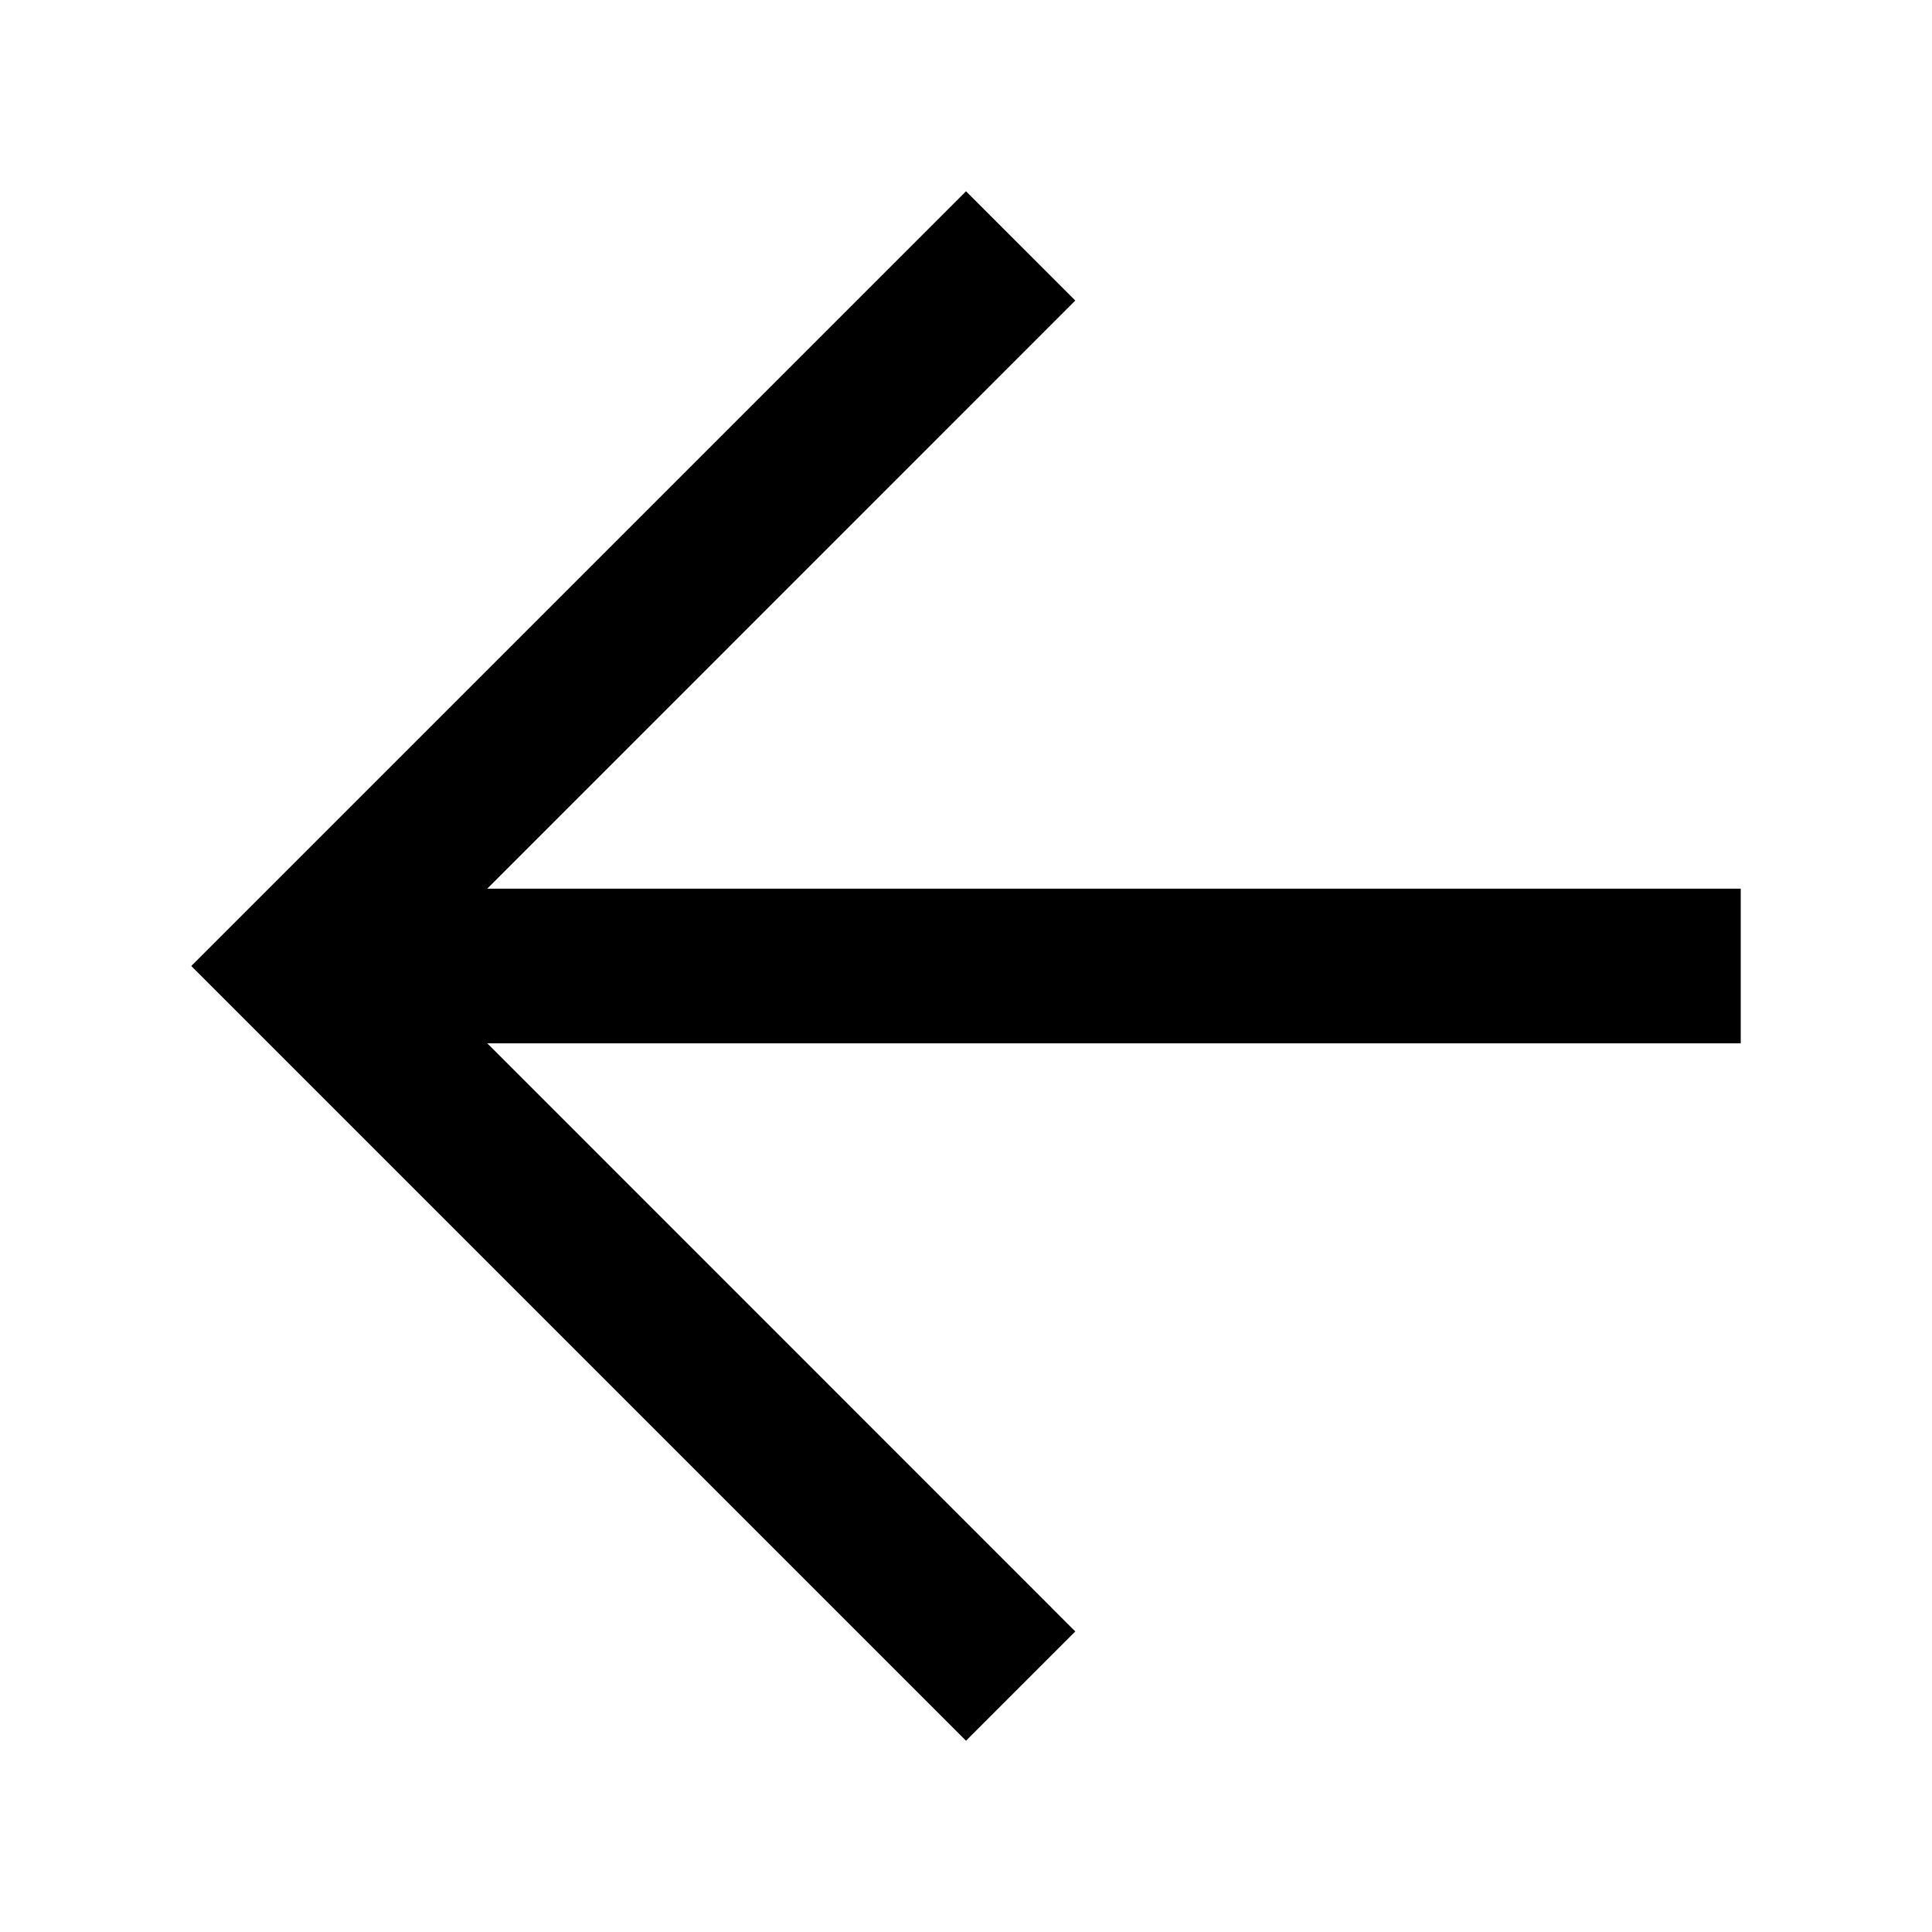
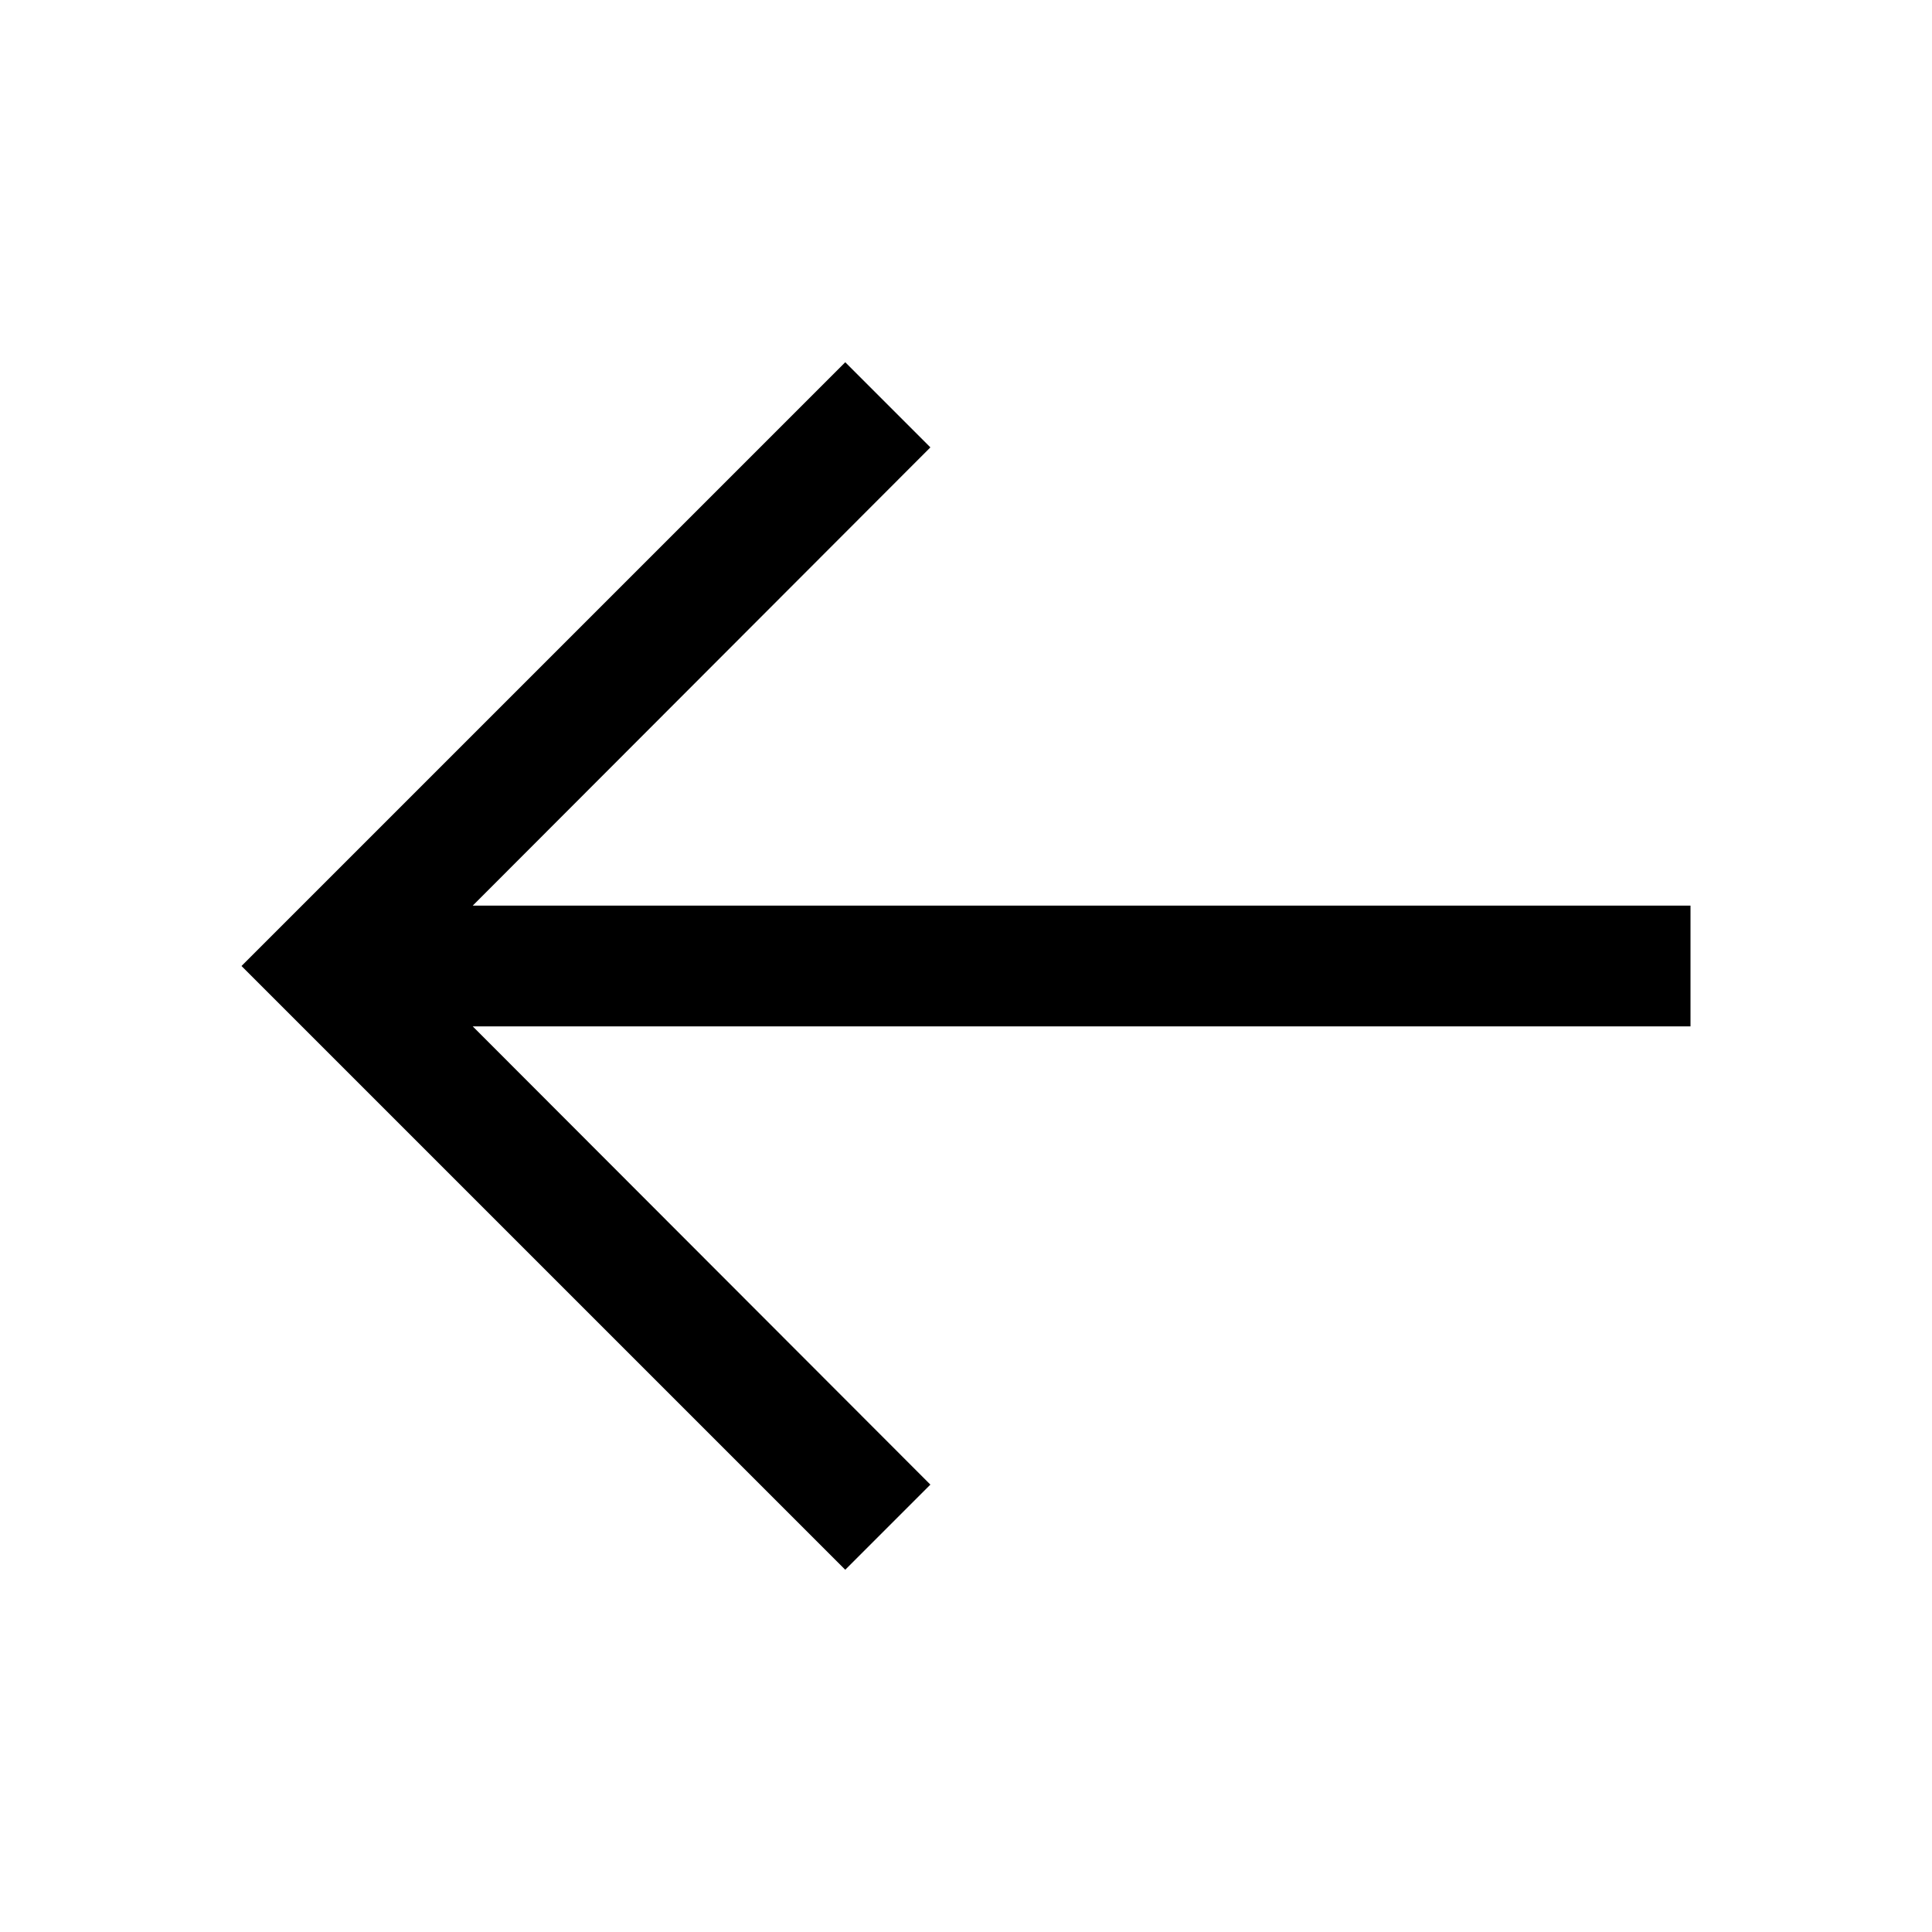
- <svg xmlns="http://www.w3.org/2000/svg" width="100" height="100" viewBox="0 0 100 100" version="1.1" enable-background="new">
-   <g transform="translate(-3.926492e-7,-270.5419)">
-     <path d="m 50.001,280.442 -40.101,40.1 40.101,40.1 5.656,-5.656 -30.435,-30.442 h 64.878 v -8.006 H 25.222 l 30.435,-30.44 z" />
-   </g>
+ <svg xmlns="http://www.w3.org/2000/svg" id="icon" width="32" height="32" viewBox="0 0 32 32">
+   <defs>
+     <style>
+       .cls-1 {
+       fill: none;
+       }
+     </style>
+   </defs>
+   <polygon points="14 26 15.41 24.59 7.83 17 28 17 28 15 7.83 15 15.41 7.41 14 6 4 16 14 26" />
+   <rect id="_Transparent_Rectangle_" data-name="&lt;Transparent Rectangle&gt;" class="cls-1" width="32" height="32" />
</svg>
